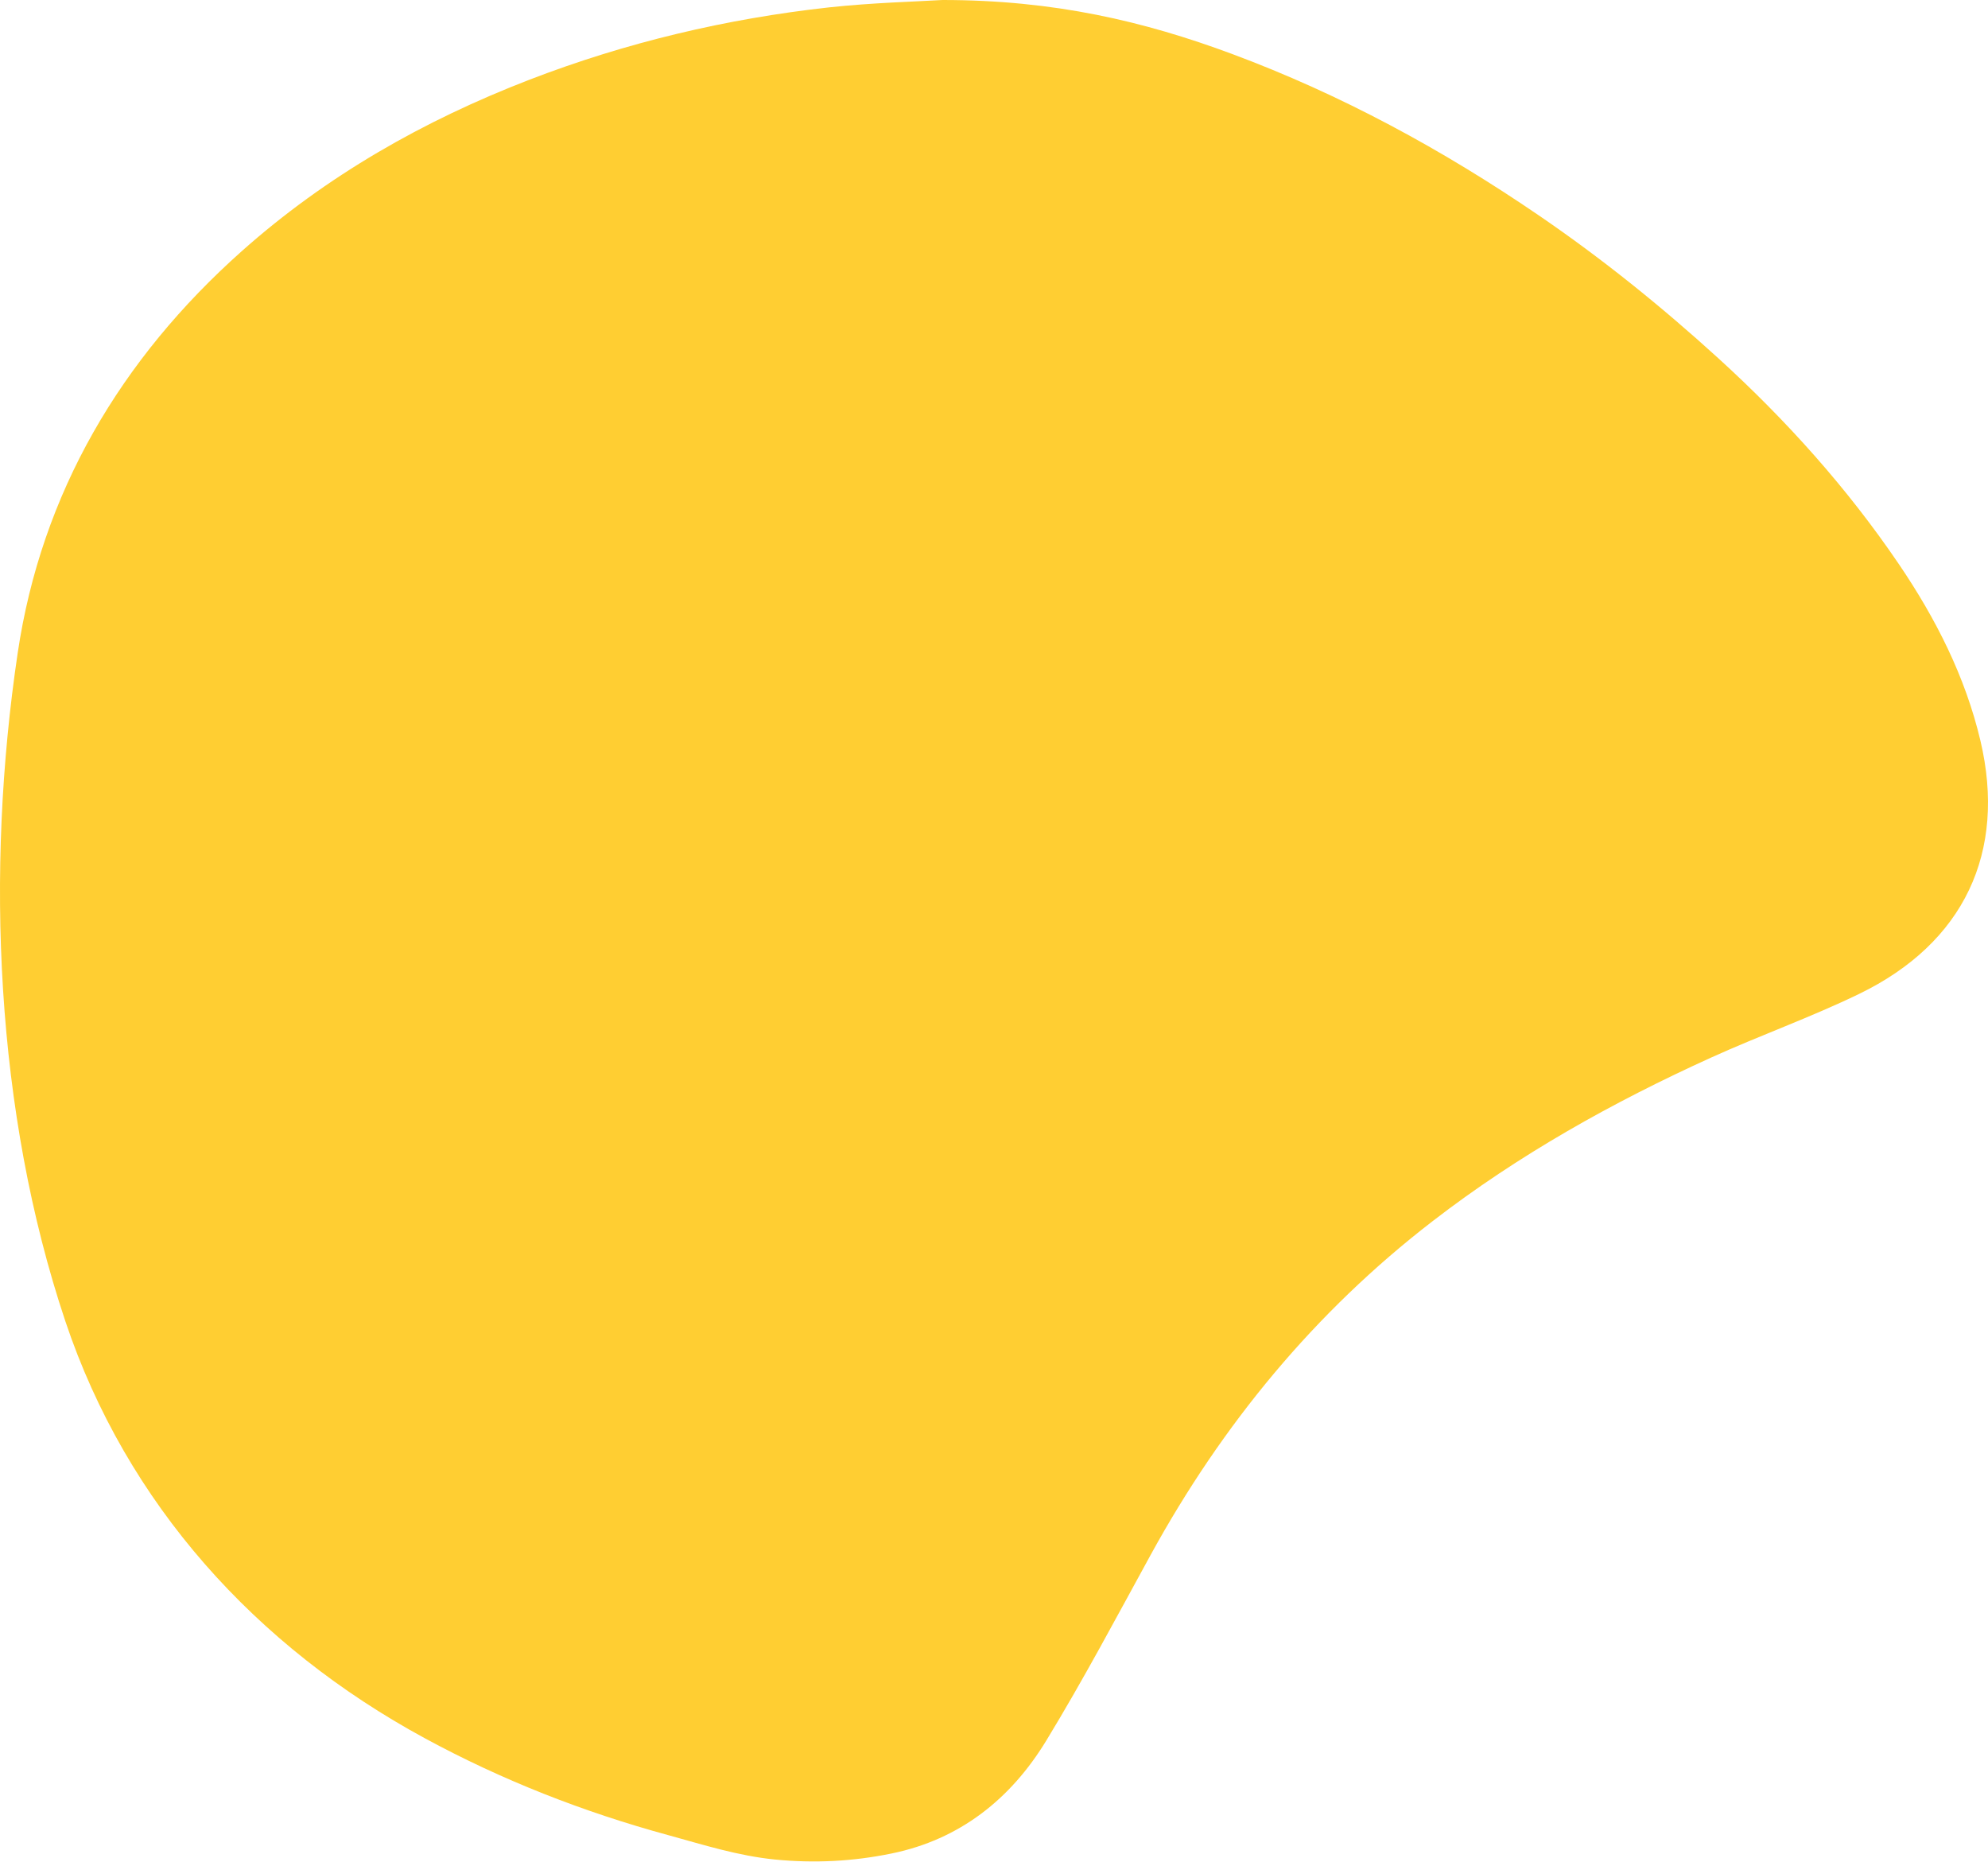
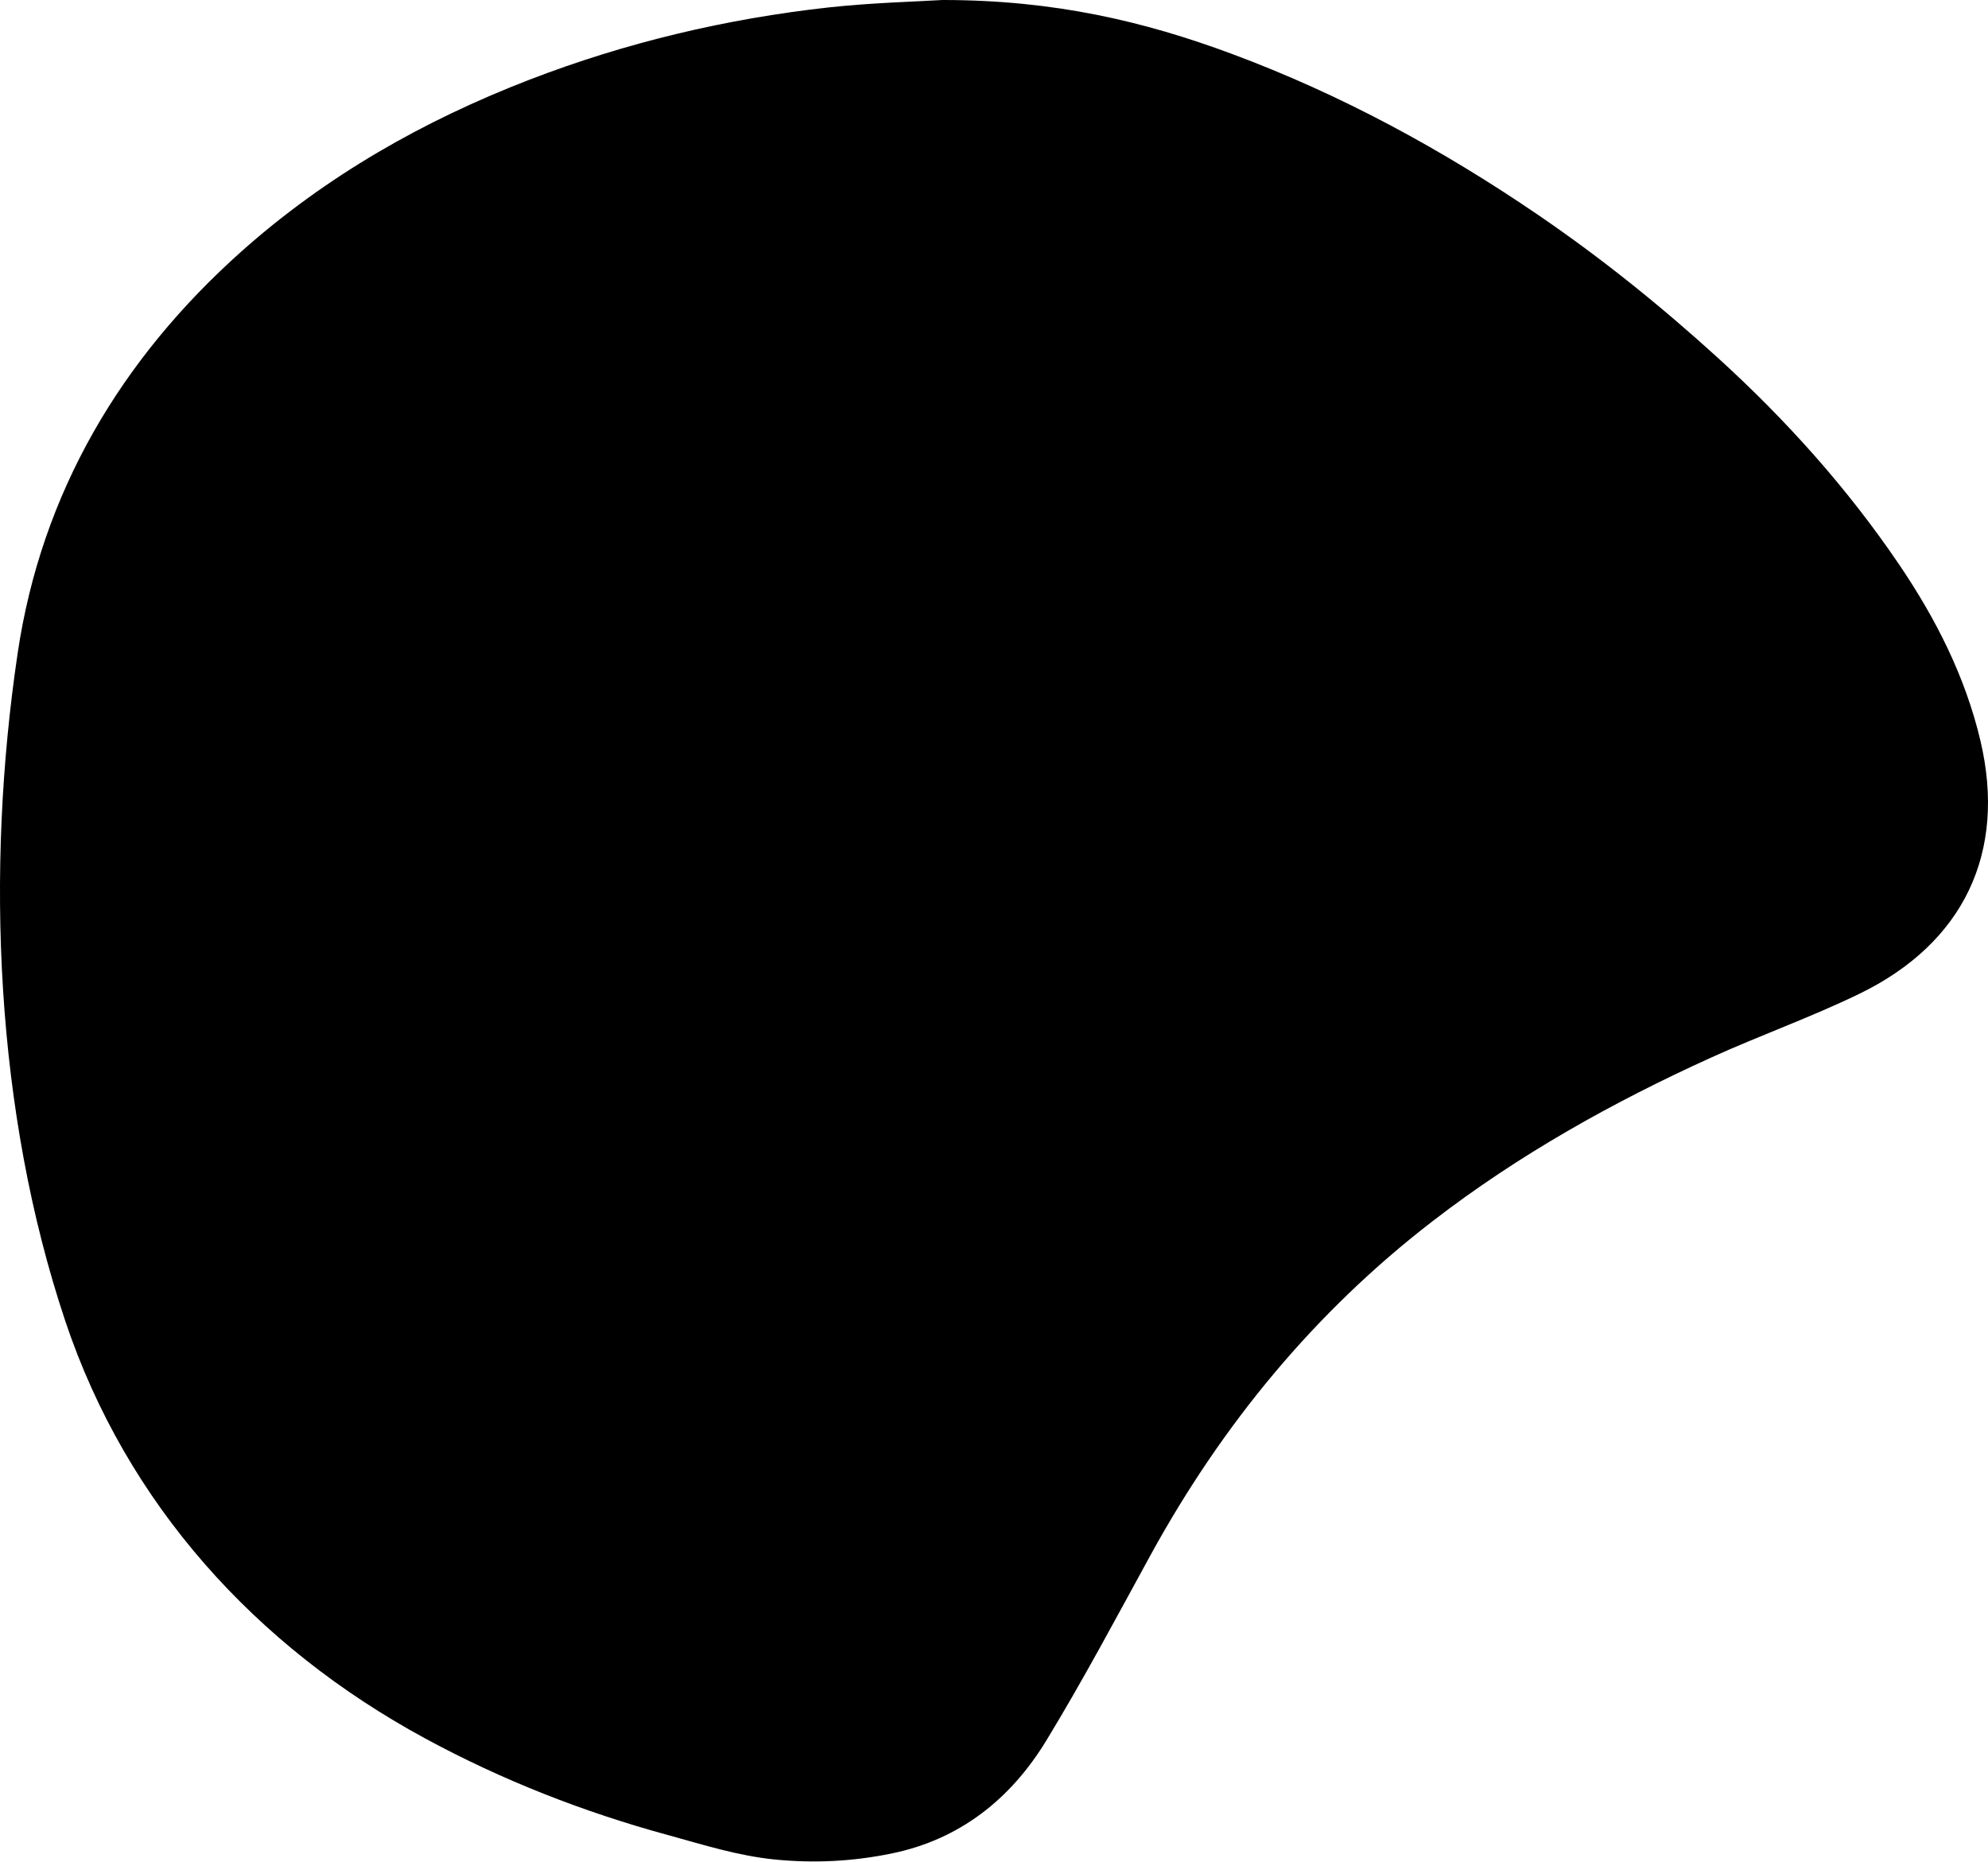
<svg xmlns="http://www.w3.org/2000/svg" id="_레이어_1" data-name="레이어 1" viewBox="0 0 199.39 186.66">
-   <defs>
-     <style>
-       .cls-1 {
-         fill: #ffce32;
-       }
-     </style>
-   </defs>
-   <path class="cls-1" d="m94.53,0c11.22,0,20.24,2.14,29.04,5.41,10.94,4.07,21.12,9.6,30.74,16.17,6.36,4.34,12.34,9.16,18.04,14.35,6.83,6.22,12.95,13.04,18.13,20.68,3.68,5.43,6.63,11.23,8.15,17.66,2.64,11.18-1.64,20.3-12.18,25.4-4.85,2.35-9.95,4.16-14.86,6.39-9.87,4.48-19.28,9.74-27.89,16.38-11.84,9.12-21.11,20.39-28.28,33.45-3.43,6.26-6.78,12.57-10.49,18.66-3.56,5.84-8.66,9.91-15.53,11.31-3.85.79-7.71.99-11.68.6-3.7-.37-7.15-1.47-10.68-2.44-8.52-2.32-16.7-5.52-24.45-9.73-16.9-9.17-29.89-23.46-36.04-41.82C-.48,111.47-1.47,87.3,1.77,65.51c2.39-16.12,10.38-29.55,22.46-40.31,8.49-7.56,18.25-13.11,28.88-17.21,9.71-3.74,19.73-6.11,30.04-7.25C87.51.27,91.91.16,94.53,0Z" />
+   <path d="m94.53,0c11.22,0,20.24,2.14,29.04,5.41,10.94,4.07,21.12,9.6,30.74,16.17,6.36,4.34,12.34,9.16,18.04,14.35,6.83,6.22,12.95,13.04,18.13,20.68,3.68,5.43,6.63,11.23,8.15,17.66,2.64,11.18-1.64,20.3-12.18,25.4-4.85,2.35-9.95,4.16-14.86,6.39-9.87,4.48-19.28,9.74-27.89,16.38-11.84,9.12-21.11,20.39-28.28,33.45-3.43,6.26-6.78,12.57-10.49,18.66-3.56,5.84-8.66,9.91-15.53,11.31-3.85.79-7.71.99-11.68.6-3.7-.37-7.15-1.47-10.68-2.44-8.52-2.32-16.7-5.52-24.45-9.73-16.9-9.17-29.89-23.46-36.04-41.82C-.48,111.47-1.47,87.3,1.77,65.51c2.39-16.12,10.38-29.55,22.46-40.31,8.49-7.56,18.25-13.11,28.88-17.21,9.71-3.74,19.73-6.11,30.04-7.25C87.51.27,91.91.16,94.53,0Z" />
</svg>
